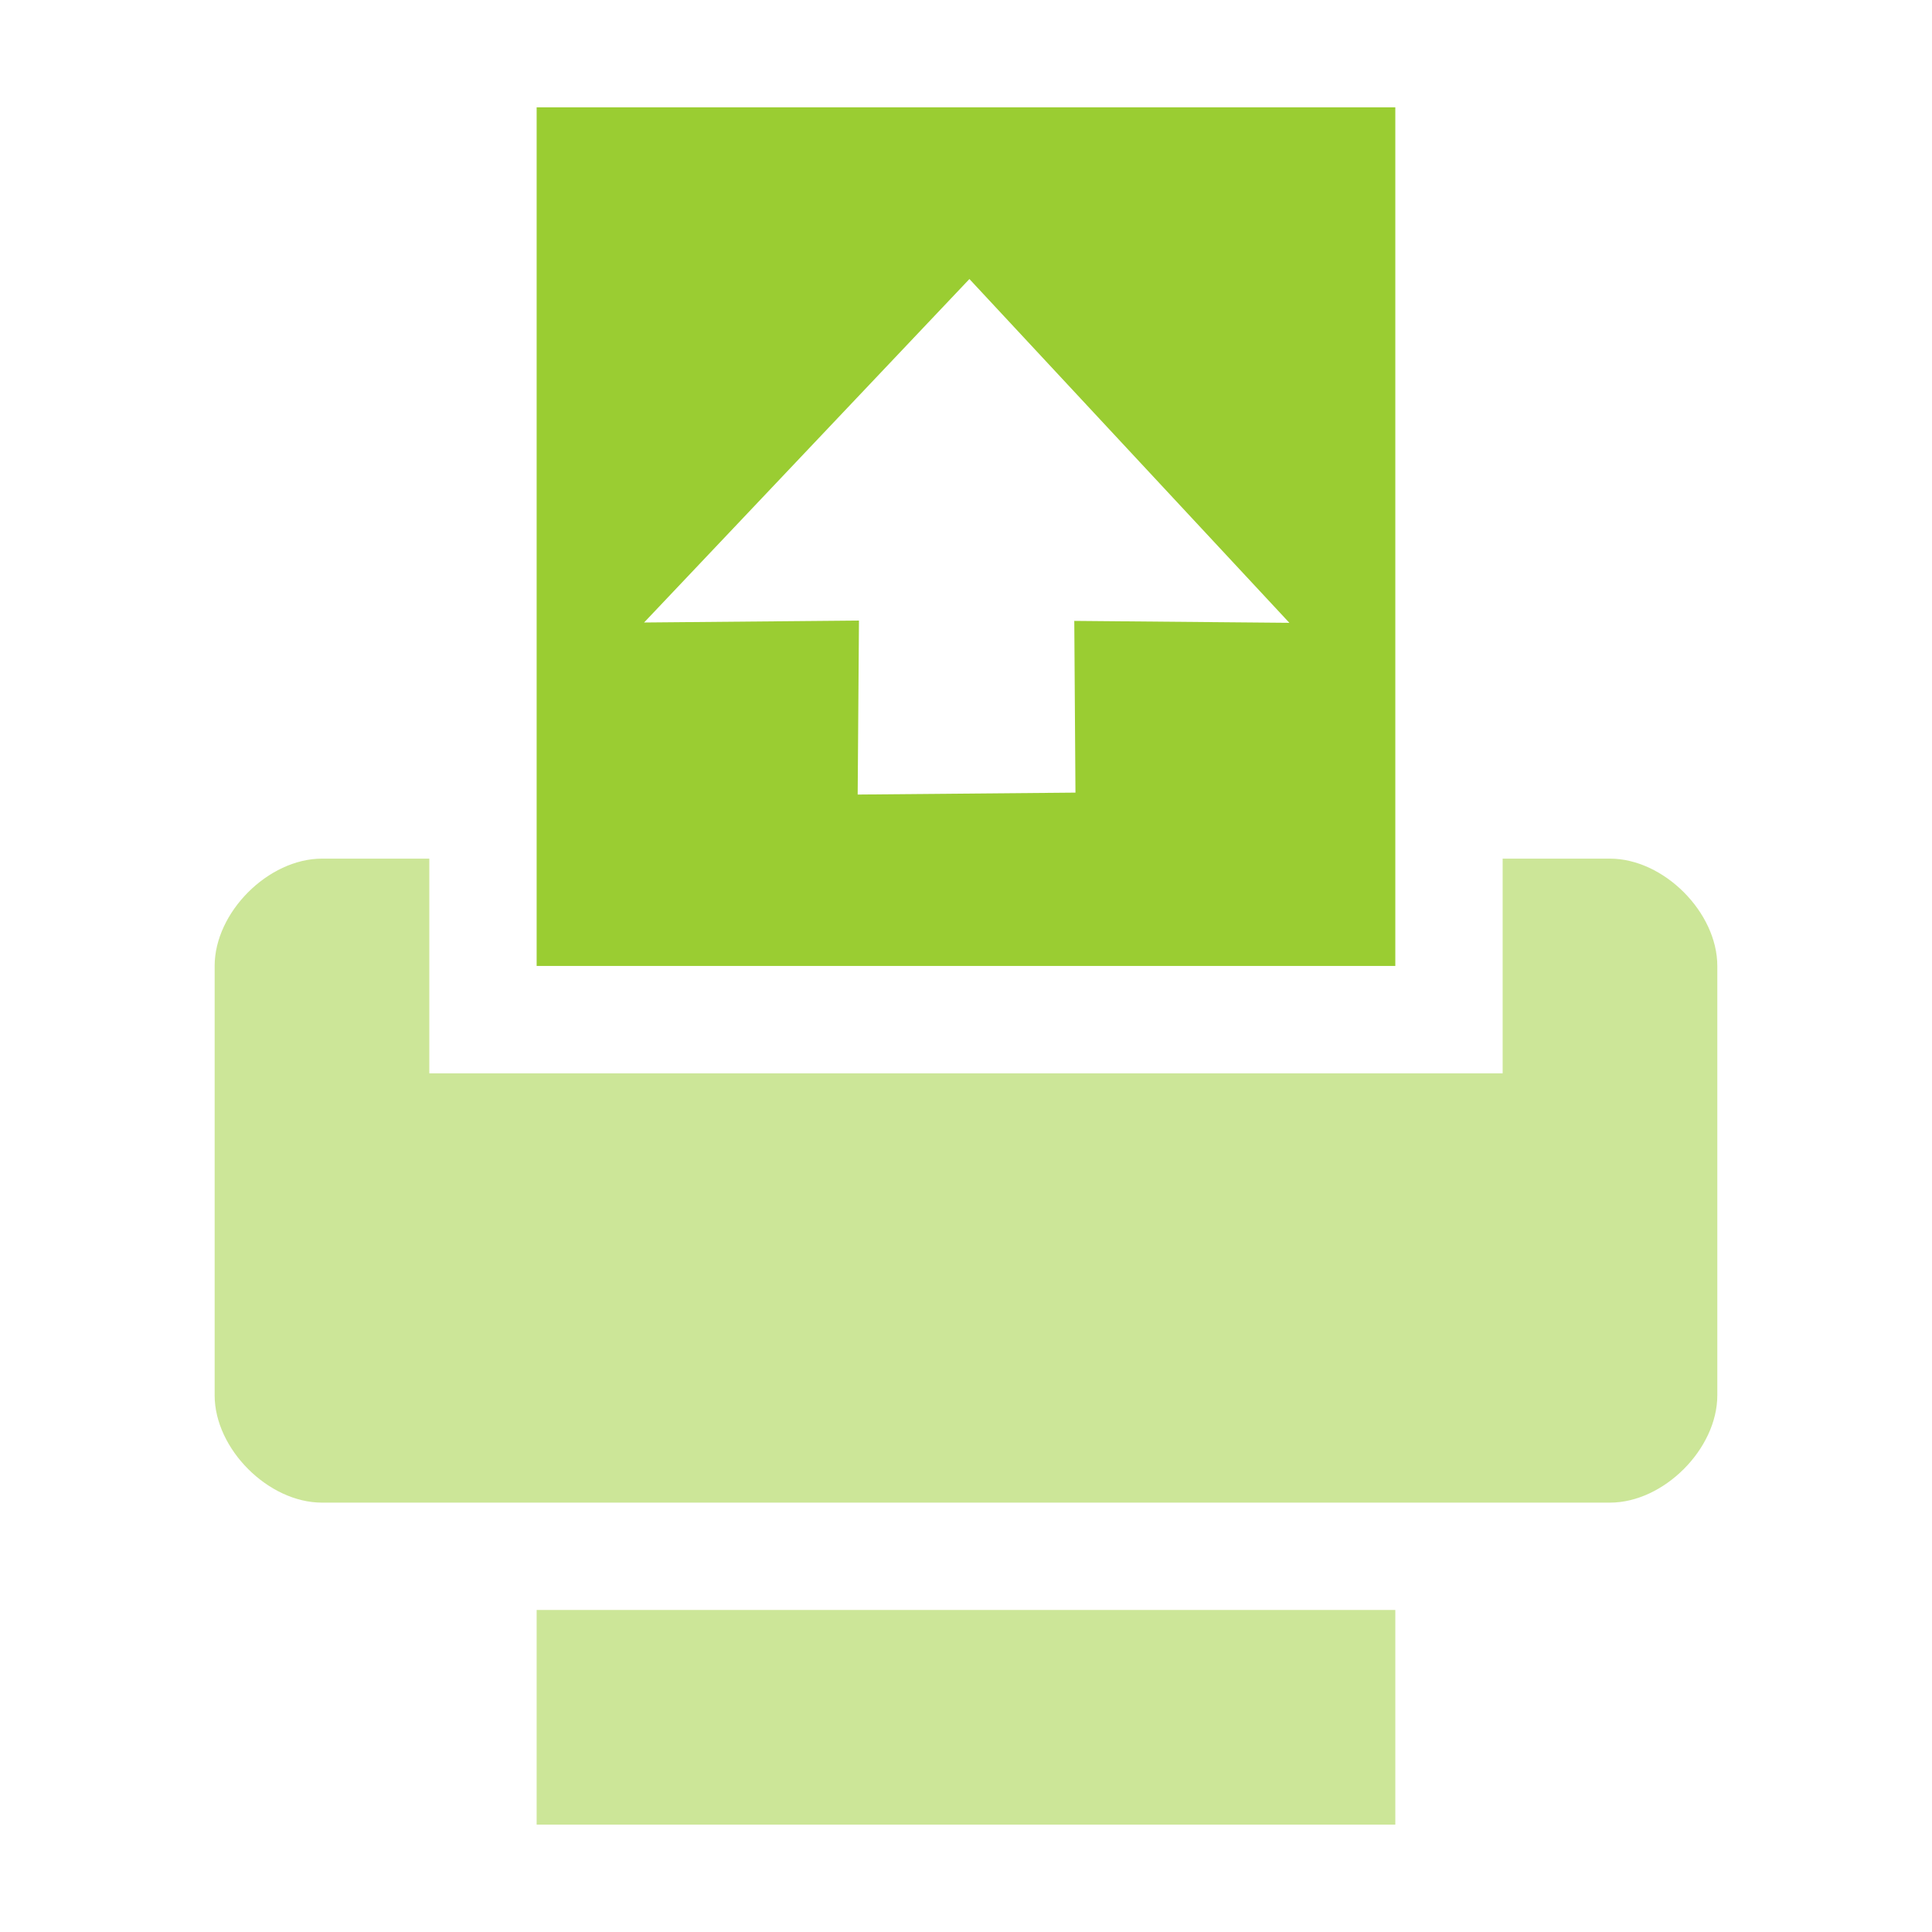
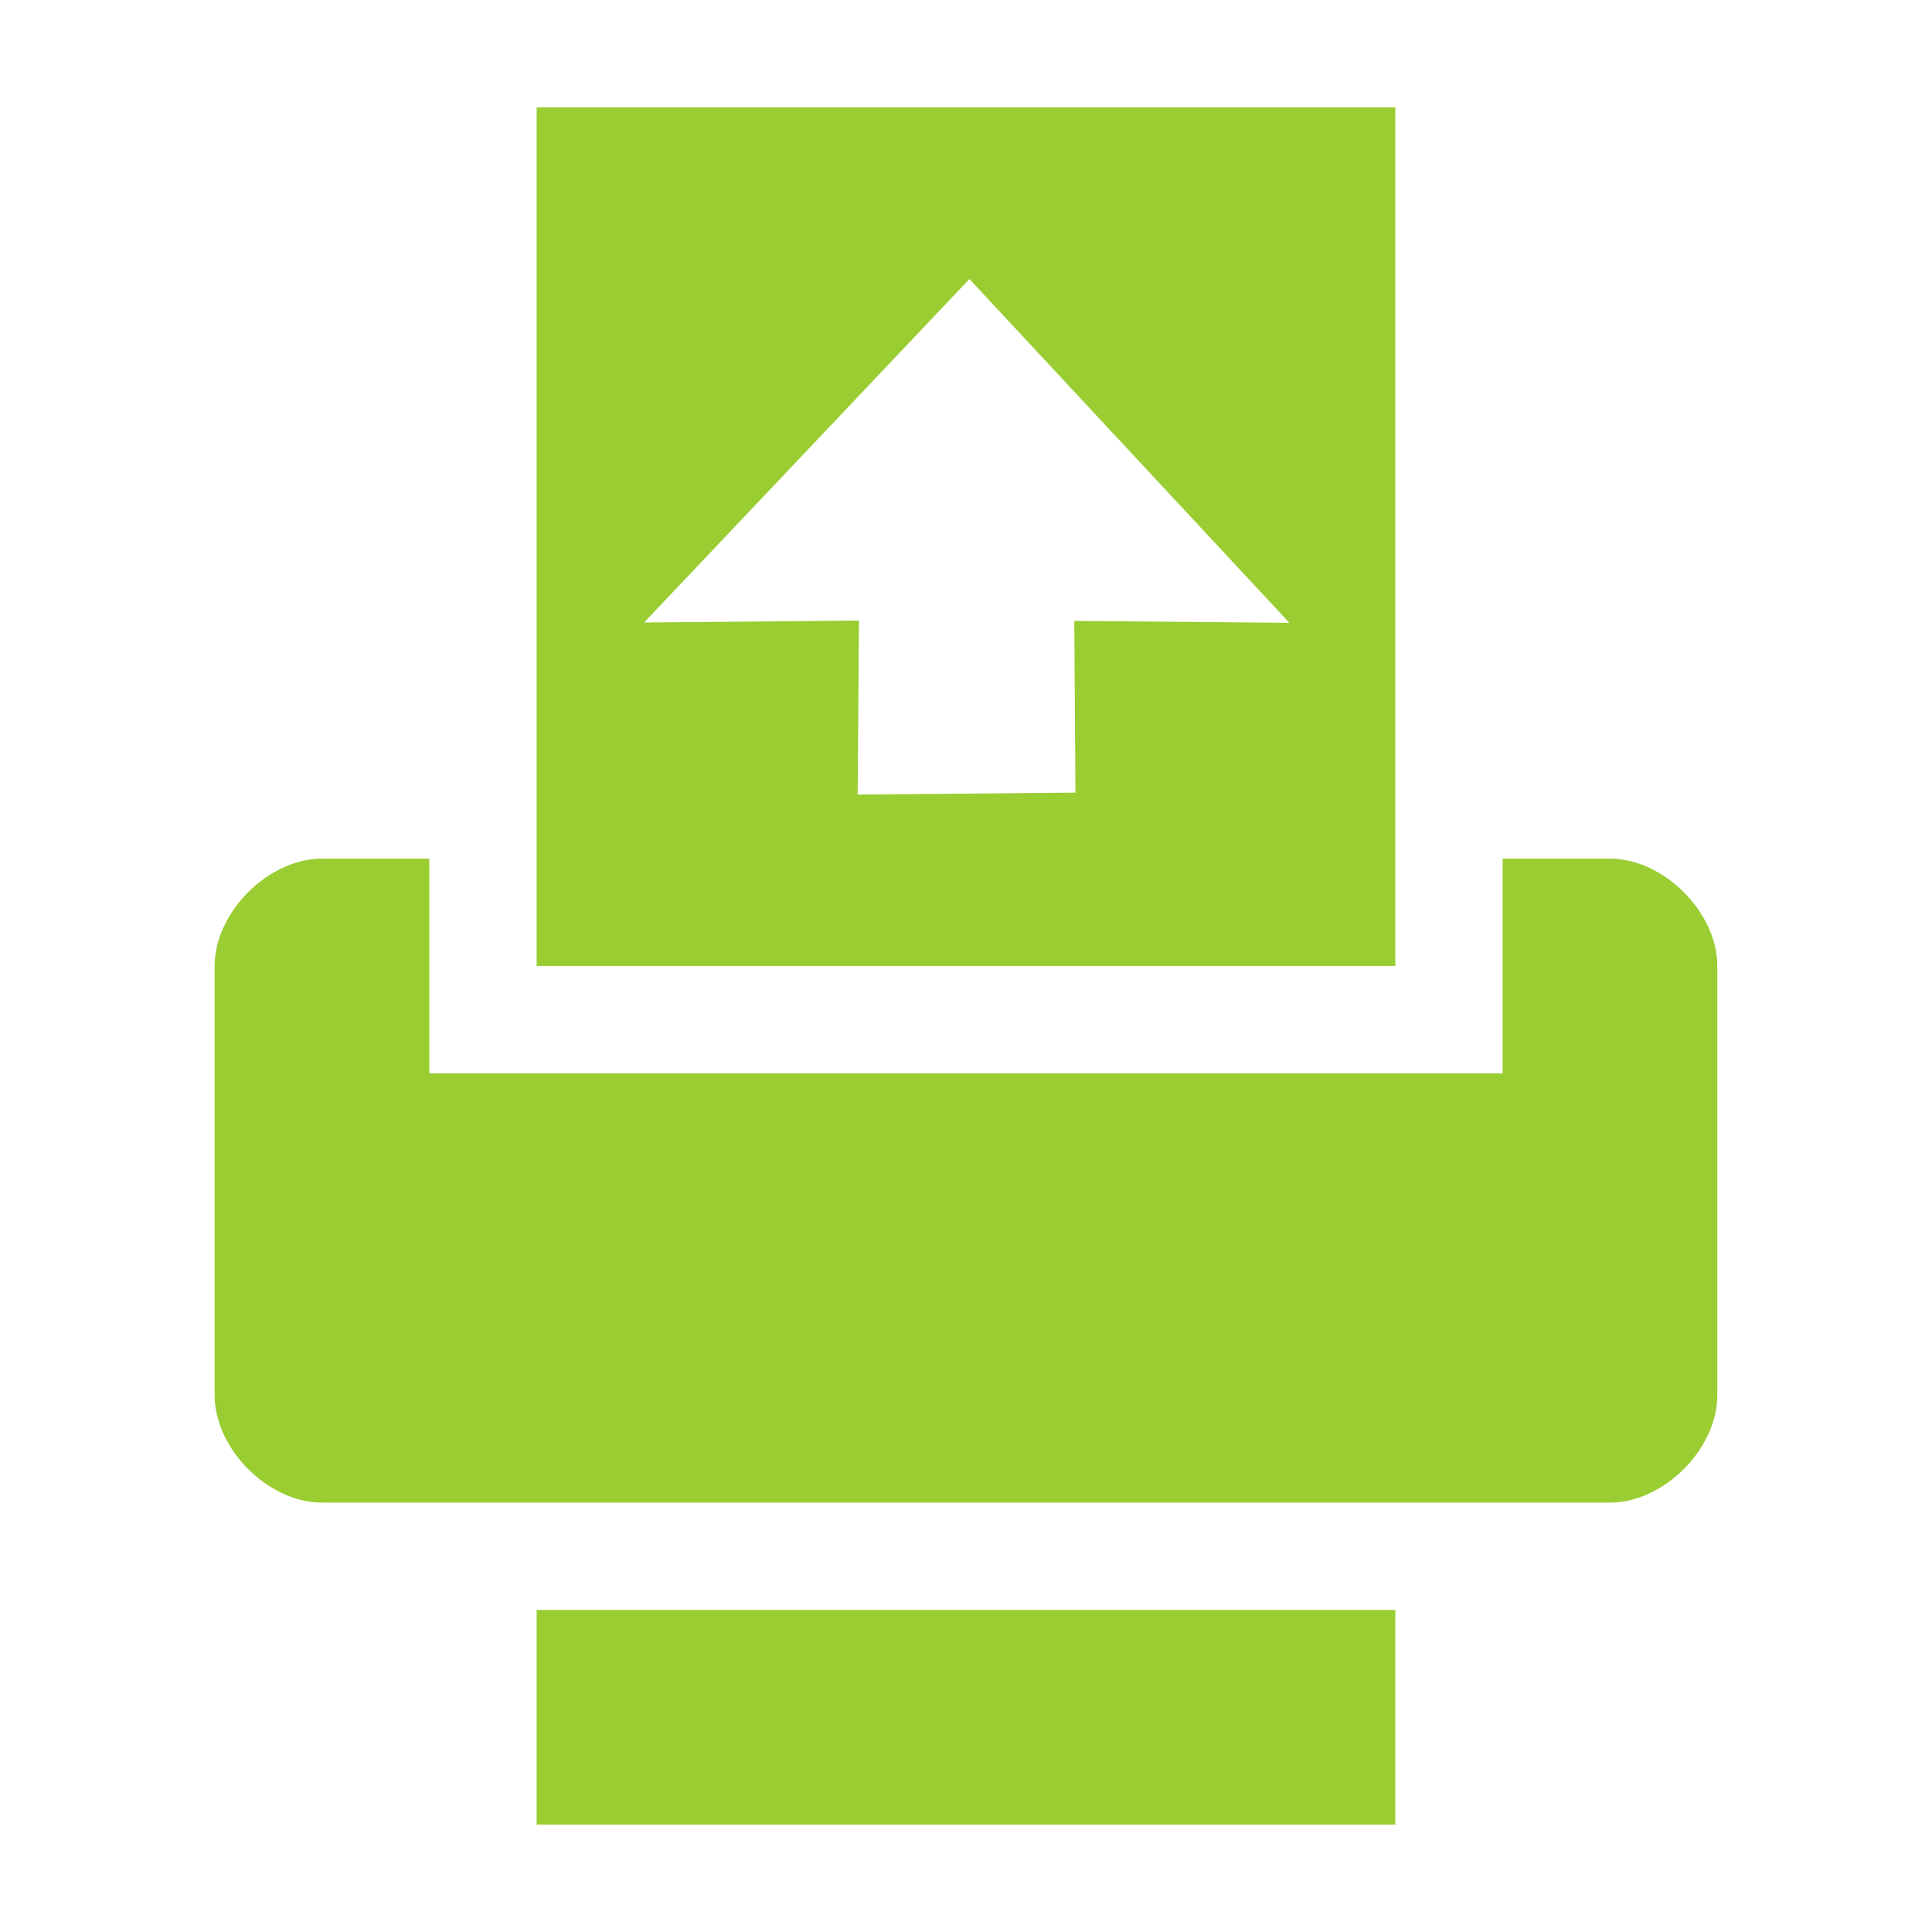
<svg xmlns="http://www.w3.org/2000/svg" id="svg7384" version="1.1" height="18" width="18">
  <defs id="defs7386" />
  <g transform="translate(-223.0002,-645.0123)" id="layer9" style="display:inline" />
  <g transform="translate(-223.0002,-645.0123)" id="layer10" />
  <g transform="translate(-223.0002,-645.0123)" id="layer11" />
  <g transform="translate(-223.0002,-645.0123)" id="layer13" />
  <g transform="translate(-223.0002,-645.0123)" id="layer14" />
  <g transform="translate(-223.0002,-645.0123)" id="layer15" style="display:inline" />
  <g transform="translate(-223.0002,-645.0123)" id="g71291" style="display:inline" />
  <g transform="translate(-223.0002,-645.0123)" id="g4953" style="display:inline" />
  <g transform="translate(-223.0002,-645.0123)" id="layer12" style="display:inline">
    <g style="display:inline" id="layer9-12" transform="matrix(1,0,0,1.05995,162.0002,-139.3836)" />
    <g id="layer10-9" transform="matrix(1,0,0,1.05995,162.0002,-139.3836)" />
    <g id="layer11-39" transform="matrix(1,0,0,1.05995,162.0002,-139.3836)" />
    <g id="layer12-0" transform="matrix(1,0,0,1.05995,162.0002,-139.3836)" />
    <g id="layer13-8" transform="matrix(1,0,0,1.05995,162.0002,-139.3836)" />
    <g id="layer15-6" transform="matrix(1,0,0,1.05995,162.0002,-139.3836)" />
    <g transform="matrix(1,0,0,0.9991535,223.0002,647)" id="g2999-5">
      <g transform="translate(-79.99995,-682)" id="layer9-1" style="display:inline">
        <g transform="translate(60.0002,390)" id="g35737-6-3" style="opacity:0.25" />
        <g transform="matrix(0,1,-1,0,393.9999,665.0002)" id="g4956-7" />
      </g>
      <g transform="translate(-79.99995,-682)" id="layer10-4" />
      <g transform="translate(-79.99995,-682)" id="layer11-3" />
      <g transform="translate(-79.99995,-682)" id="layer12-1" />
      <g transform="translate(-79.99995,-682)" id="layer13-4" />
      <g transform="translate(-79.99995,-682)" id="layer14-6" />
      <g transform="translate(-79.99995,-682)" id="layer15-9" style="display:inline" />
      <g transform="translate(-79.99995,-682)" id="g4953-8" style="display:inline" />
    </g>
    <g style="display:inline" id="layer9-12-1" transform="matrix(1,0,0,0.9983658,189.0002,-84.82201)" />
    <g id="layer10-9-8" transform="matrix(1,0,0,0.9983658,189.0002,-84.82201)" />
    <g id="layer11-39-1" transform="matrix(1,0,0,0.9983658,189.0002,-84.82201)" />
    <g id="layer12-0-7" transform="matrix(1,0,0,0.9983658,189.0002,-84.82201)" />
    <g id="layer13-8-4" transform="matrix(1,0,0,0.9983658,189.0002,-84.82201)" />
    <g id="layer15-6-2" transform="matrix(1,0,0,0.9983658,189.0002,-84.82201)" />
-     <g id="g3018" style="fill:#9acd32">
-       <path d="m 226,659.012 c -0.5,0 -1,-0.5 -1,-1 l 0,-4 c 0,-0.5 0.5,-1 1,-1 l 1,0 0,2 10,0 0,-2 1,0 c 0.5,0 1,0.5 1,1 l 0,4 c 0,0.5 -0.5,1 -1,1 l -12,0 z" id="path3520-7" style="opacity:0.5;fill:#9acd32;fill-opacity:1;stroke:none;display:inline" />
-       <path d="m 228,662.012 0,-2 8,0 0,2 -8,0 z" id="path4804-7" style="opacity:0.5;fill:#9acd32;fill-opacity:1;stroke:none;display:inline" />
-     </g>
+     <path style="fill:#9acd32;fill-opacity:1;stroke:none;display:inline" id="path3520-7" d="m 226,659.012 c -0.5,0 -1,-0.5 -1,-1 l 0,-4 c 0,-0.5 0.5,-1 1,-1 l 1,0 0,2 10,0 0,-2 1,0 c 0.5,0 1,0.5 1,1 l 0,4 c 0,0.5 -0.5,1 -1,1 l -12,0 z" />
+     <path style="fill:#9acd32;fill-opacity:1;stroke:none;display:inline" id="path4804-7" d="m 228,662.012 0,-2 8,0 0,2 -8,0 z" />
    <path style="fill:#9acd32;fill-opacity:1;stroke:none;display:inline" id="path4806-9" d="m 228,654.012 0,-8 8,0 0,8 z m 2.991,-1.597 2.029,-0.018 -0.011,-1.6 2.004,0.018 -2.981,-3.203 -3.031,3.2 2.002,-0.018 z" class="success" />
  </g>
</svg>
